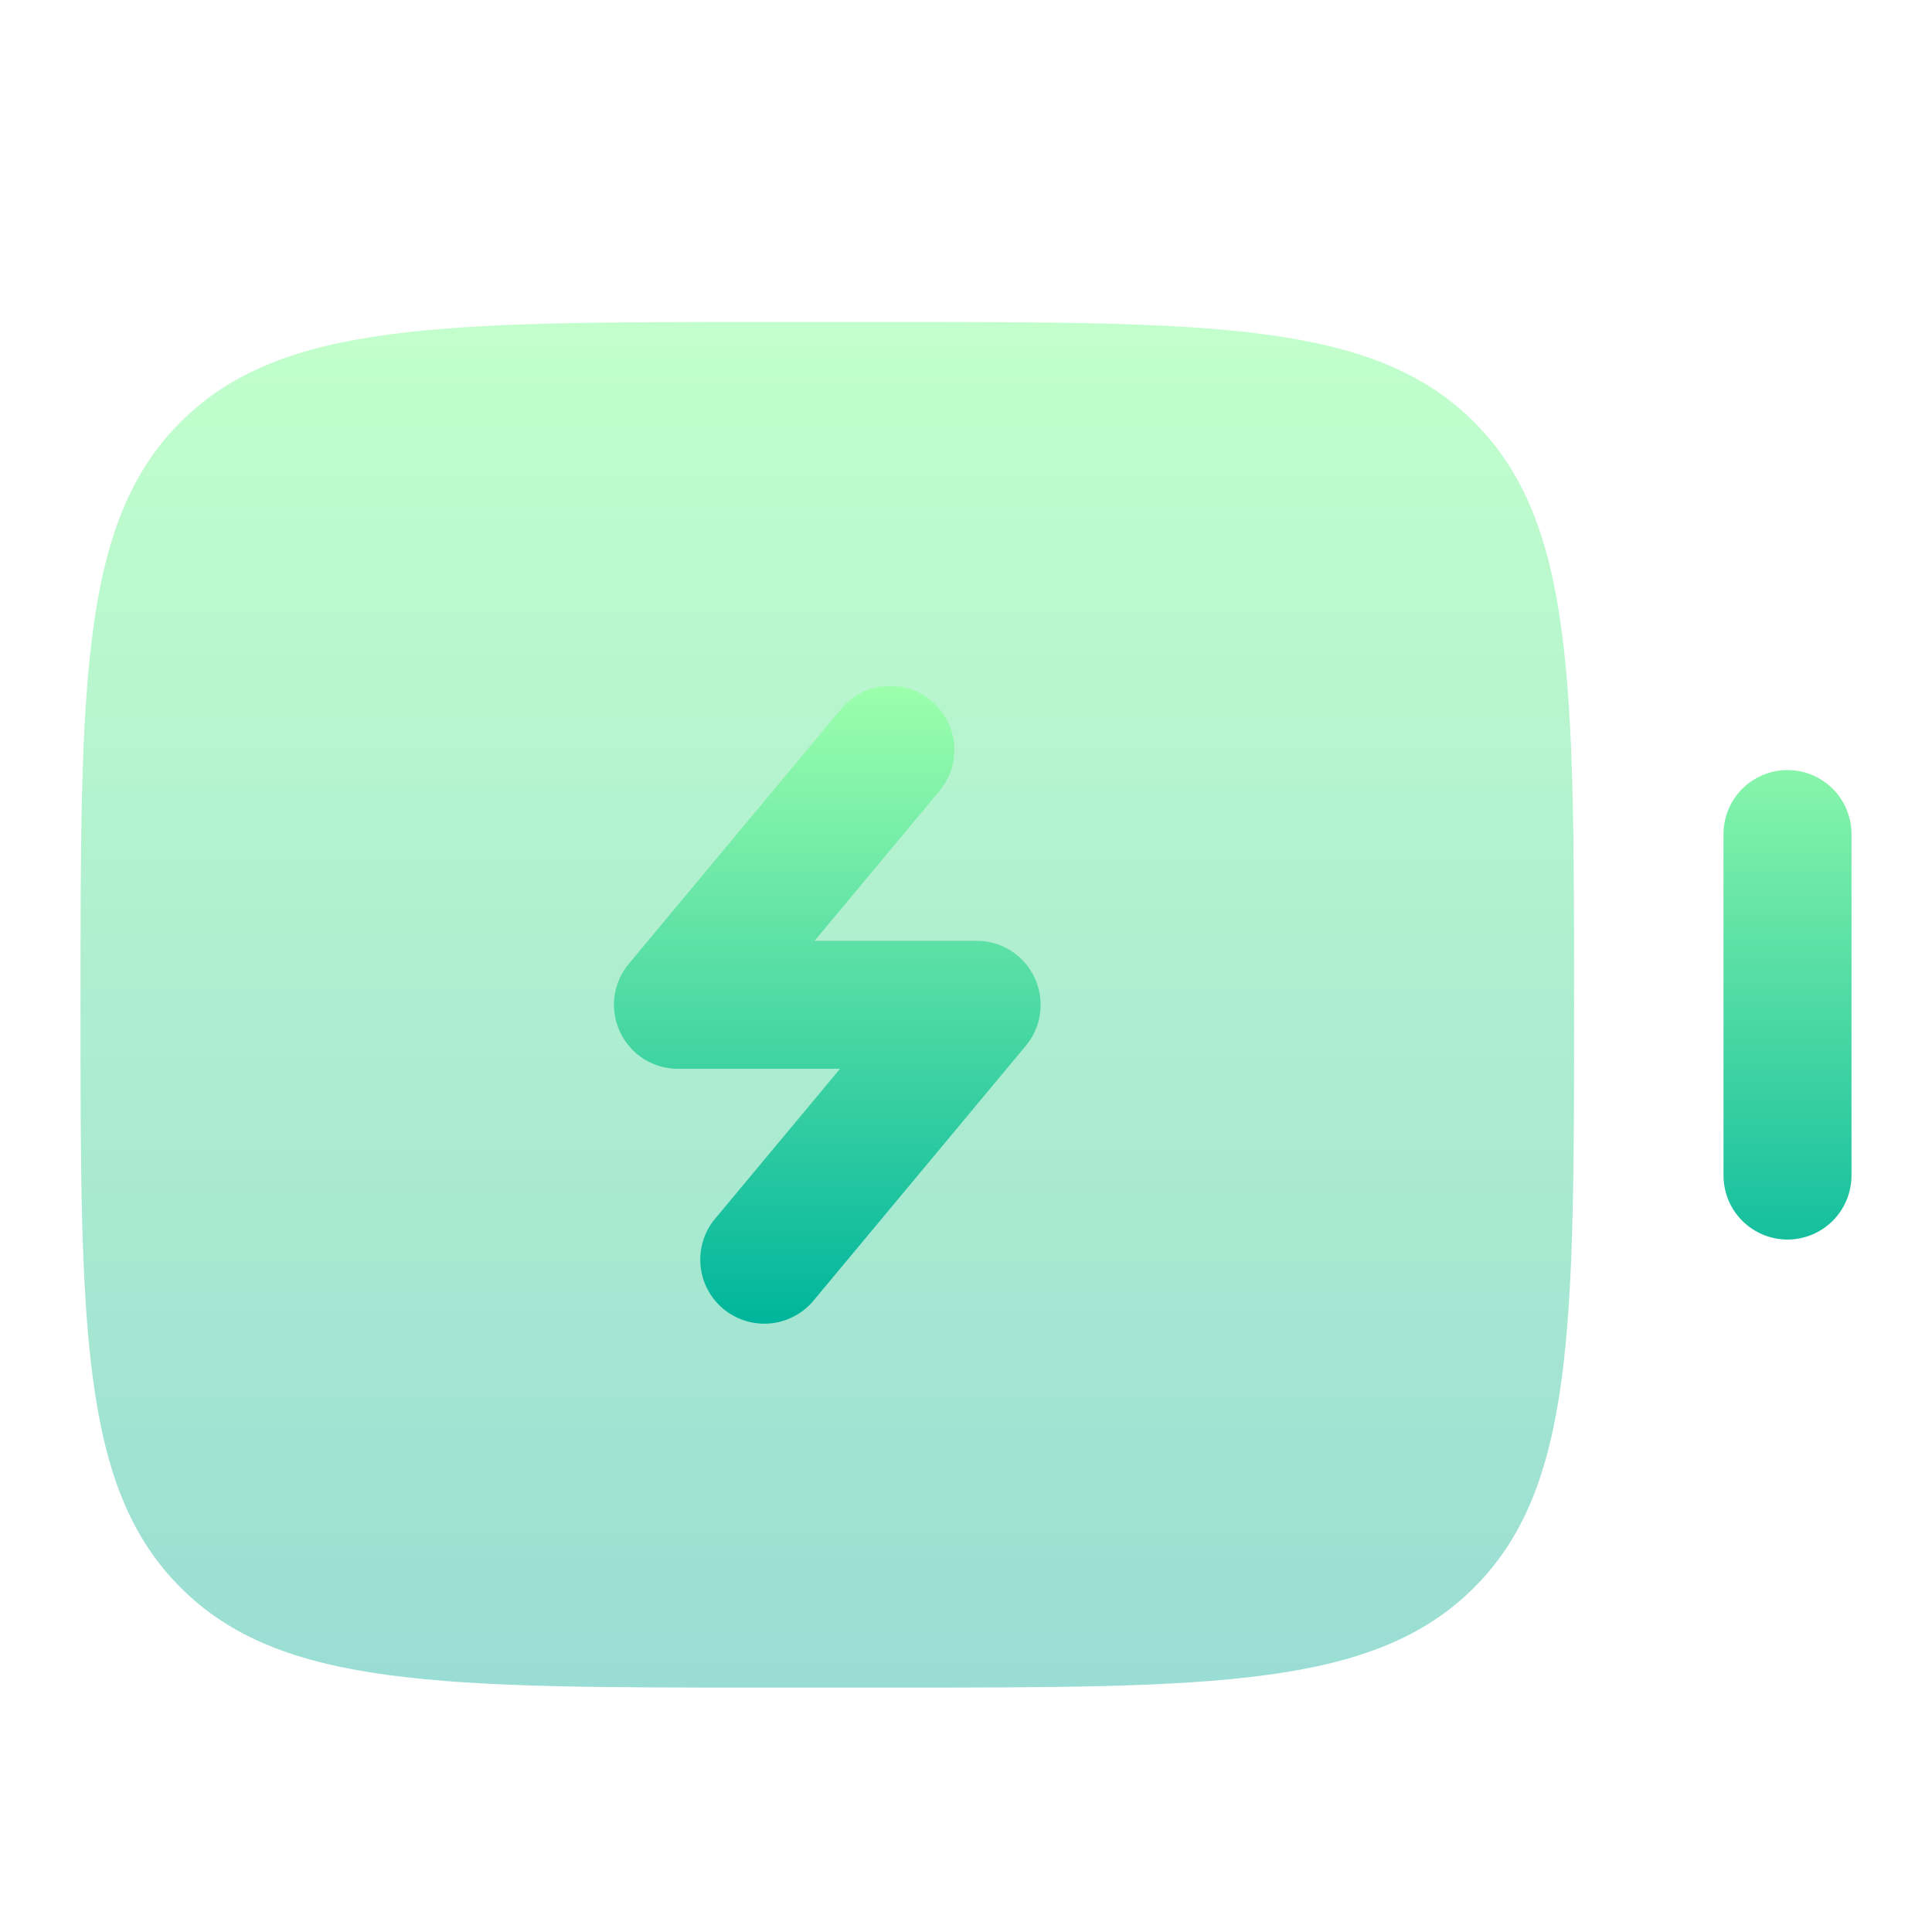
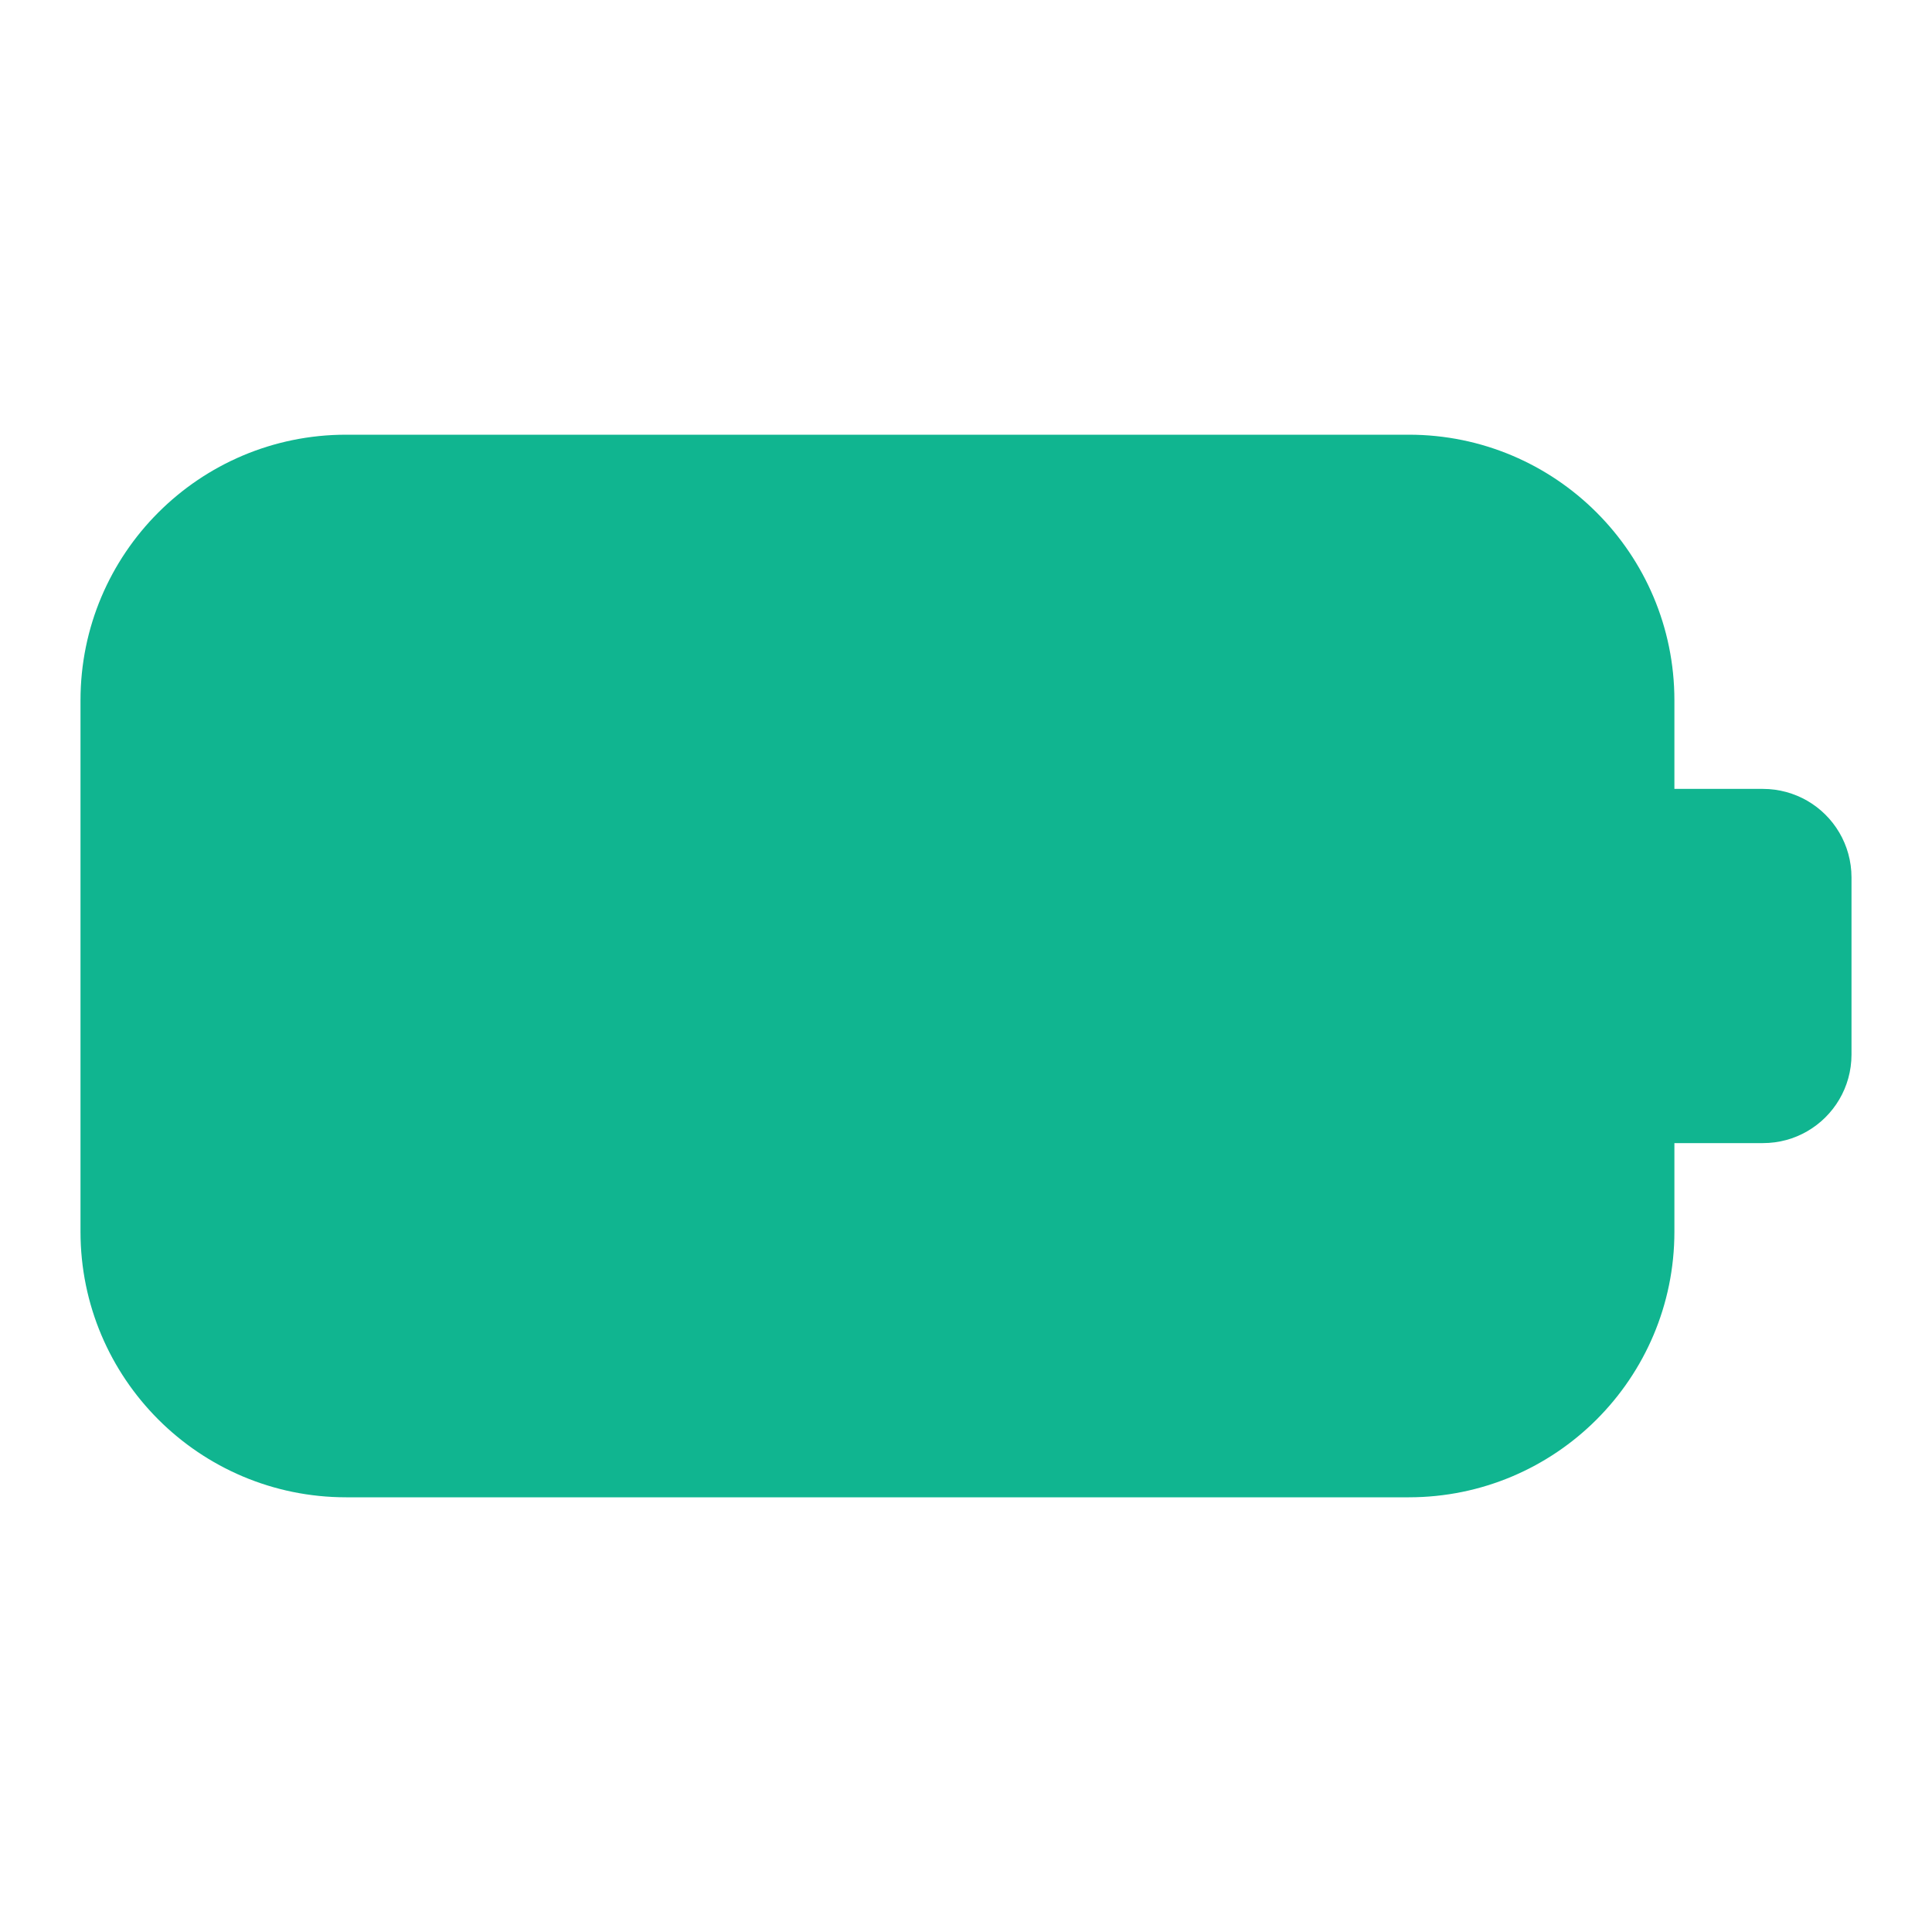
- <svg xmlns="http://www.w3.org/2000/svg" width="24" height="24" viewBox="0 0 24 24" fill="none">
-   <path opacity="0.4" d="M2.243 5.243C1 6.484 1 8.484 1 12.482C1 16.48 1 18.48 2.243 19.721C3.484 20.964 5.484 20.964 9.482 20.964H11.072C15.07 20.964 17.07 20.964 18.312 19.721C19.554 18.48 19.554 16.48 19.554 12.482C19.554 8.484 19.554 6.484 18.312 5.243C17.07 4 15.07 4 11.072 4H9.482C5.484 4 3.484 4 2.243 5.243Z" fill="url(#paint0_linear_36_127)" />
-   <path d="M21.41 14.602C21.41 14.813 21.493 15.016 21.643 15.165C21.792 15.314 21.994 15.398 22.205 15.398C22.416 15.398 22.618 15.314 22.767 15.165C22.916 15.016 23 14.813 23 14.602V10.361C23 10.151 22.916 9.948 22.767 9.799C22.618 9.65 22.416 9.566 22.205 9.566C21.994 9.566 21.792 9.65 21.643 9.799C21.493 9.948 21.41 10.151 21.41 10.361V14.602ZM11.683 9.81C11.812 9.648 11.872 9.441 11.851 9.234C11.83 9.028 11.729 8.838 11.569 8.705C11.41 8.572 11.205 8.507 10.998 8.523C10.791 8.539 10.598 8.636 10.462 8.792L7.811 11.973C7.714 12.089 7.653 12.23 7.633 12.38C7.614 12.53 7.638 12.682 7.702 12.819C7.766 12.956 7.868 13.072 7.995 13.153C8.123 13.234 8.271 13.277 8.422 13.277H10.435L8.871 15.154C8.742 15.316 8.682 15.523 8.703 15.729C8.724 15.936 8.826 16.126 8.985 16.259C9.145 16.392 9.35 16.457 9.557 16.441C9.764 16.424 9.956 16.328 10.093 16.172L12.743 12.991C12.84 12.875 12.902 12.733 12.921 12.584C12.94 12.434 12.916 12.281 12.852 12.145C12.788 12.008 12.687 11.892 12.559 11.811C12.432 11.73 12.284 11.687 12.133 11.687H10.119L11.683 9.81Z" fill="url(#paint1_linear_36_127)" />
-   <defs>
+ <svg xmlns="http://www.w3.org/2000/svg" width="24" height="24" viewBox="0 0 24 24" fill="none" version="1.1" id="svg5">
+   <defs id="defs5">
    <linearGradient id="paint0_linear_36_127" x1="10.277" y1="20.964" x2="10.277" y2="4" gradientUnits="userSpaceOnUse">
-       <stop stop-color="#02AA93" />
-       <stop offset="1" stop-color="#67FF80" />
+       <stop stop-color="#02AA93" id="stop2" />
+       <stop offset="1" stop-color="#67FF80" id="stop3" />
    </linearGradient>
    <linearGradient id="paint1_linear_36_127" x1="15.313" y1="16.443" x2="15.313" y2="8.521" gradientUnits="userSpaceOnUse">
-       <stop stop-color="#00B59C" />
-       <stop offset="1" stop-color="#9CFFAC" />
+       <stop stop-color="#00B59C" id="stop4" />
+       <stop offset="1" stop-color="#9CFFAC" id="stop5" />
    </linearGradient>
  </defs>
+   <path d="m 1,8.7 c 0,-1.822 1.477,-3.3 3.3,-3.3 H 17.5 c 1.823,0 3.3,1.477 3.3,3.3 v 1.1 h 1.1 c 0.2,0 0.388,0.054 0.55,0.147 C 22.779,10.137 23,10.493 23,10.9 v 2.2 c 0,0.407 -0.221,0.763 -0.55,0.953 -0.162,0.094 -0.35,0.147 -0.55,0.147 h -1.1 v 1.1 c 0,1.823 -1.477,3.3 -3.3,3.3 H 4.3 c -1.822,0 -3.3,-1.477 -3.3,-3.3 z" fill="#000000" id="path1-3" style="fill:#10b590;fill-opacity:1;stroke-width:1" />
</svg>
